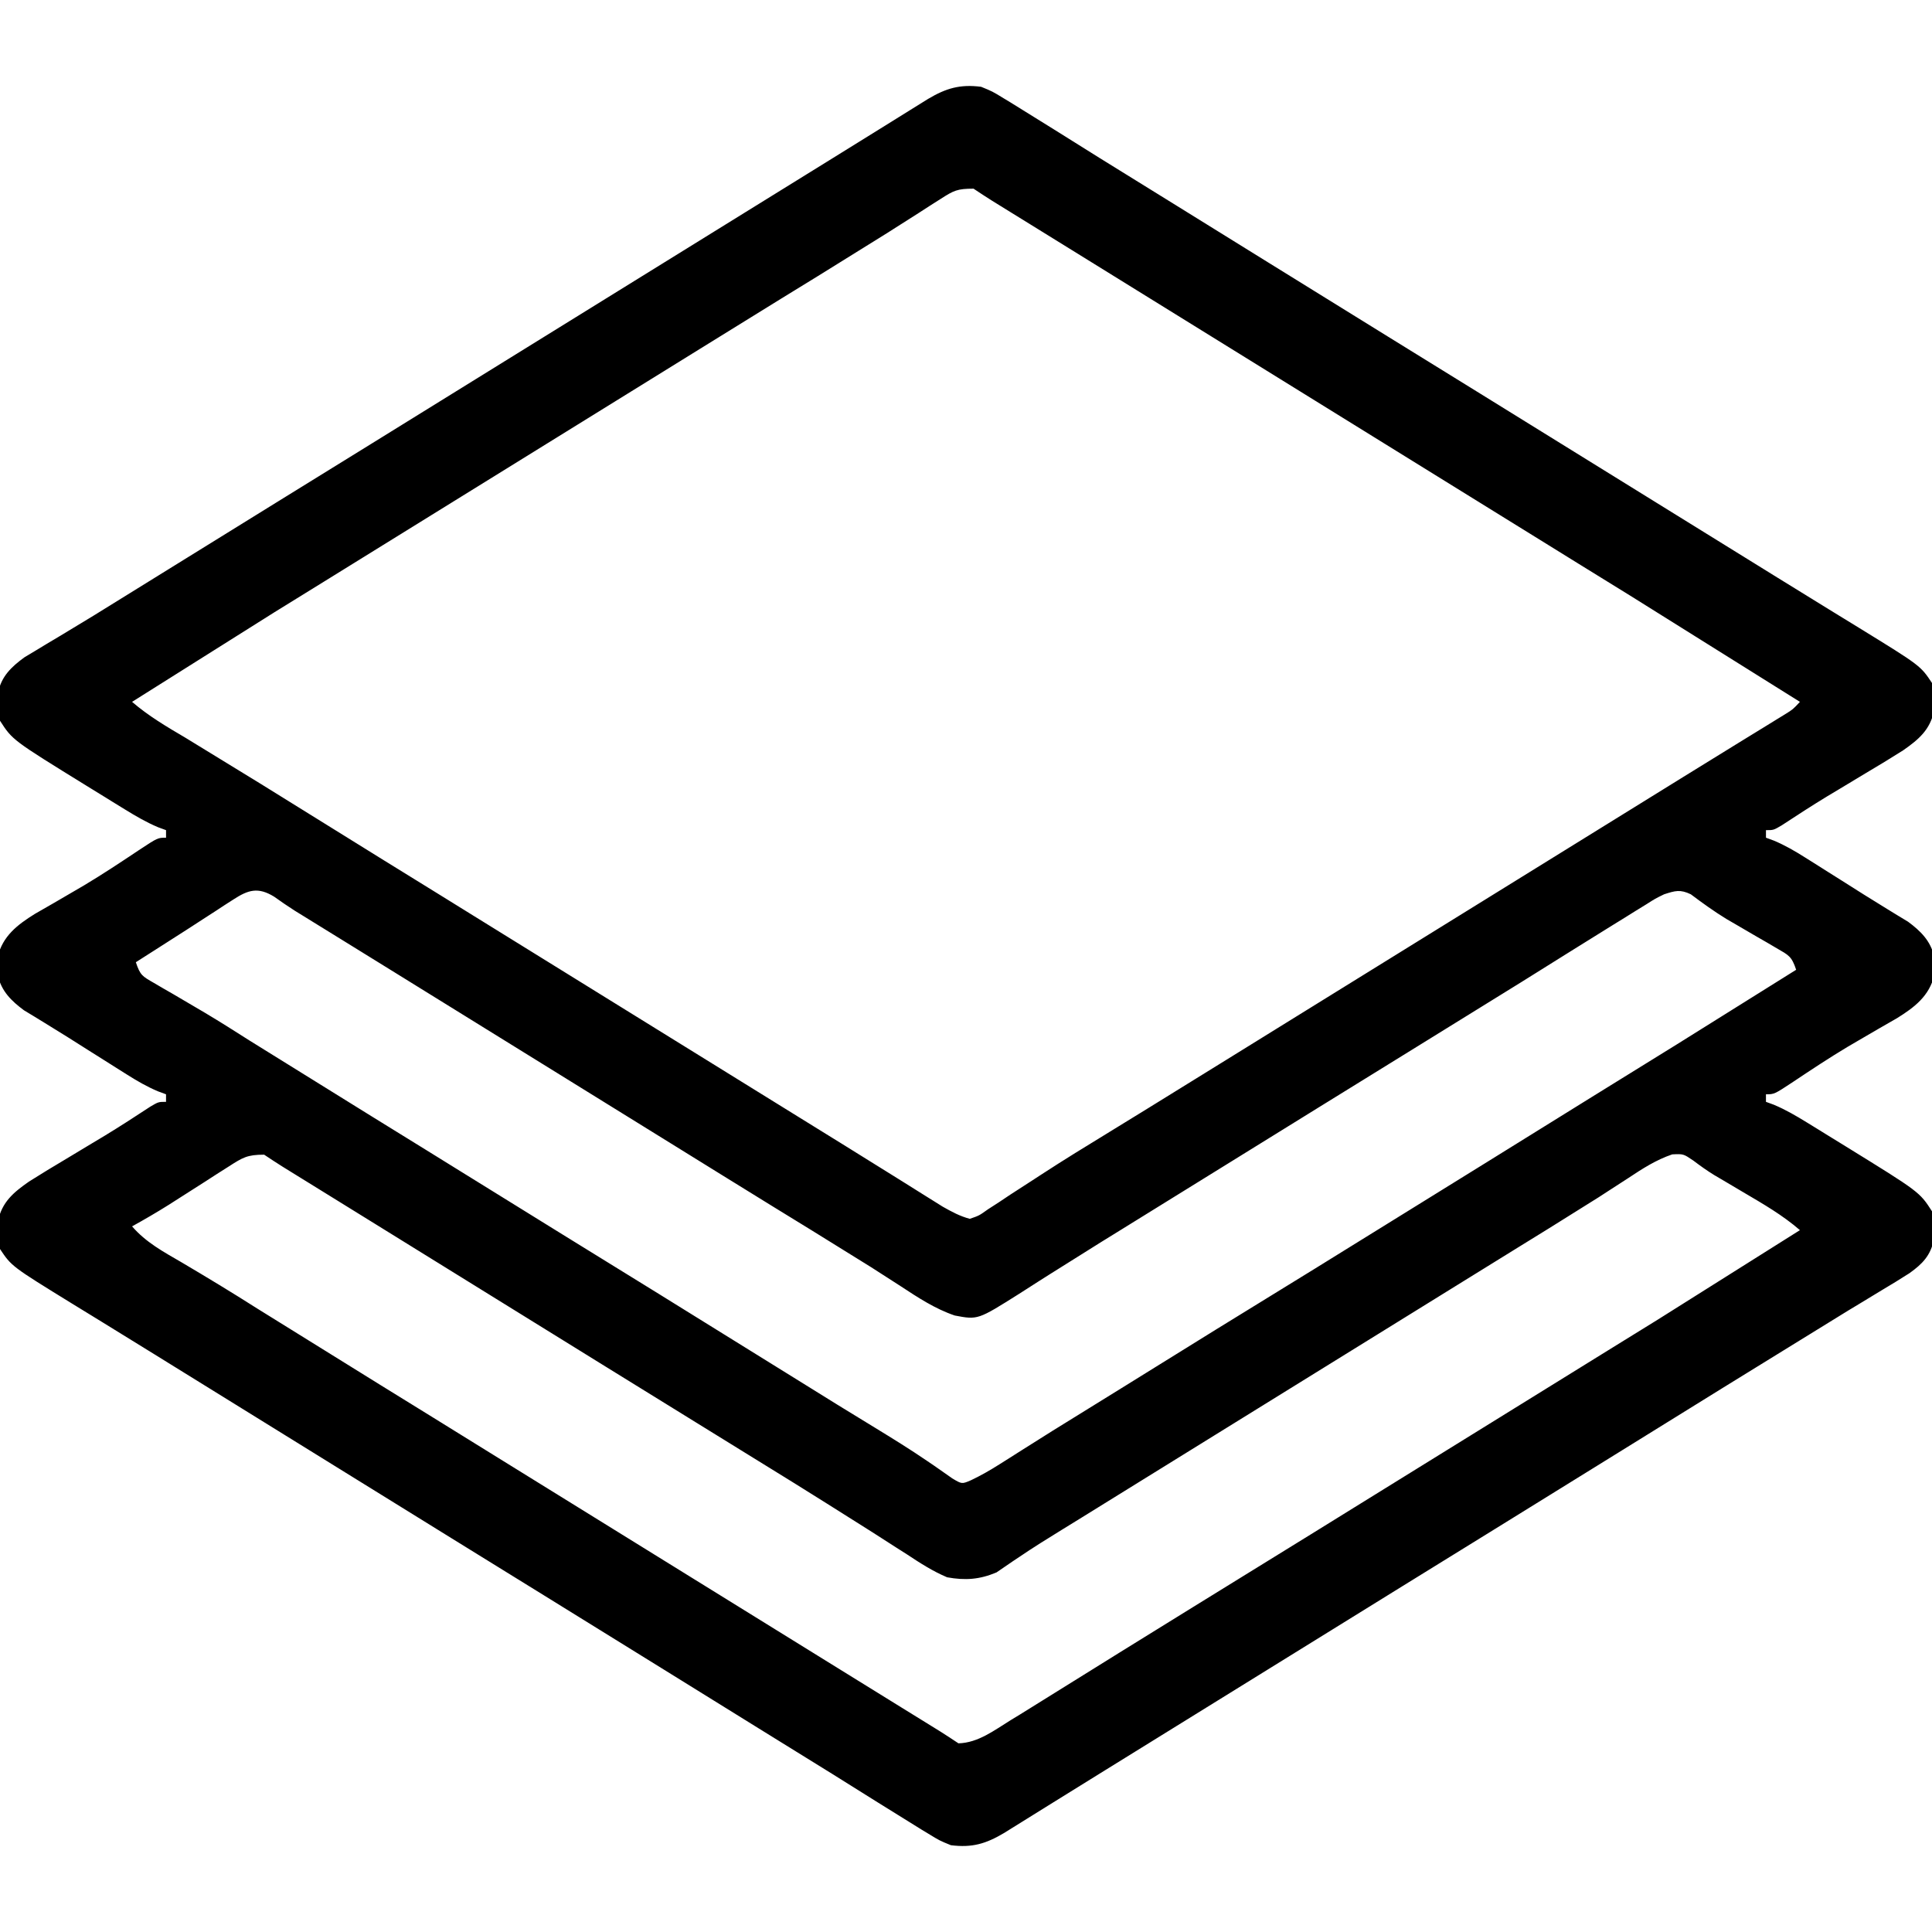
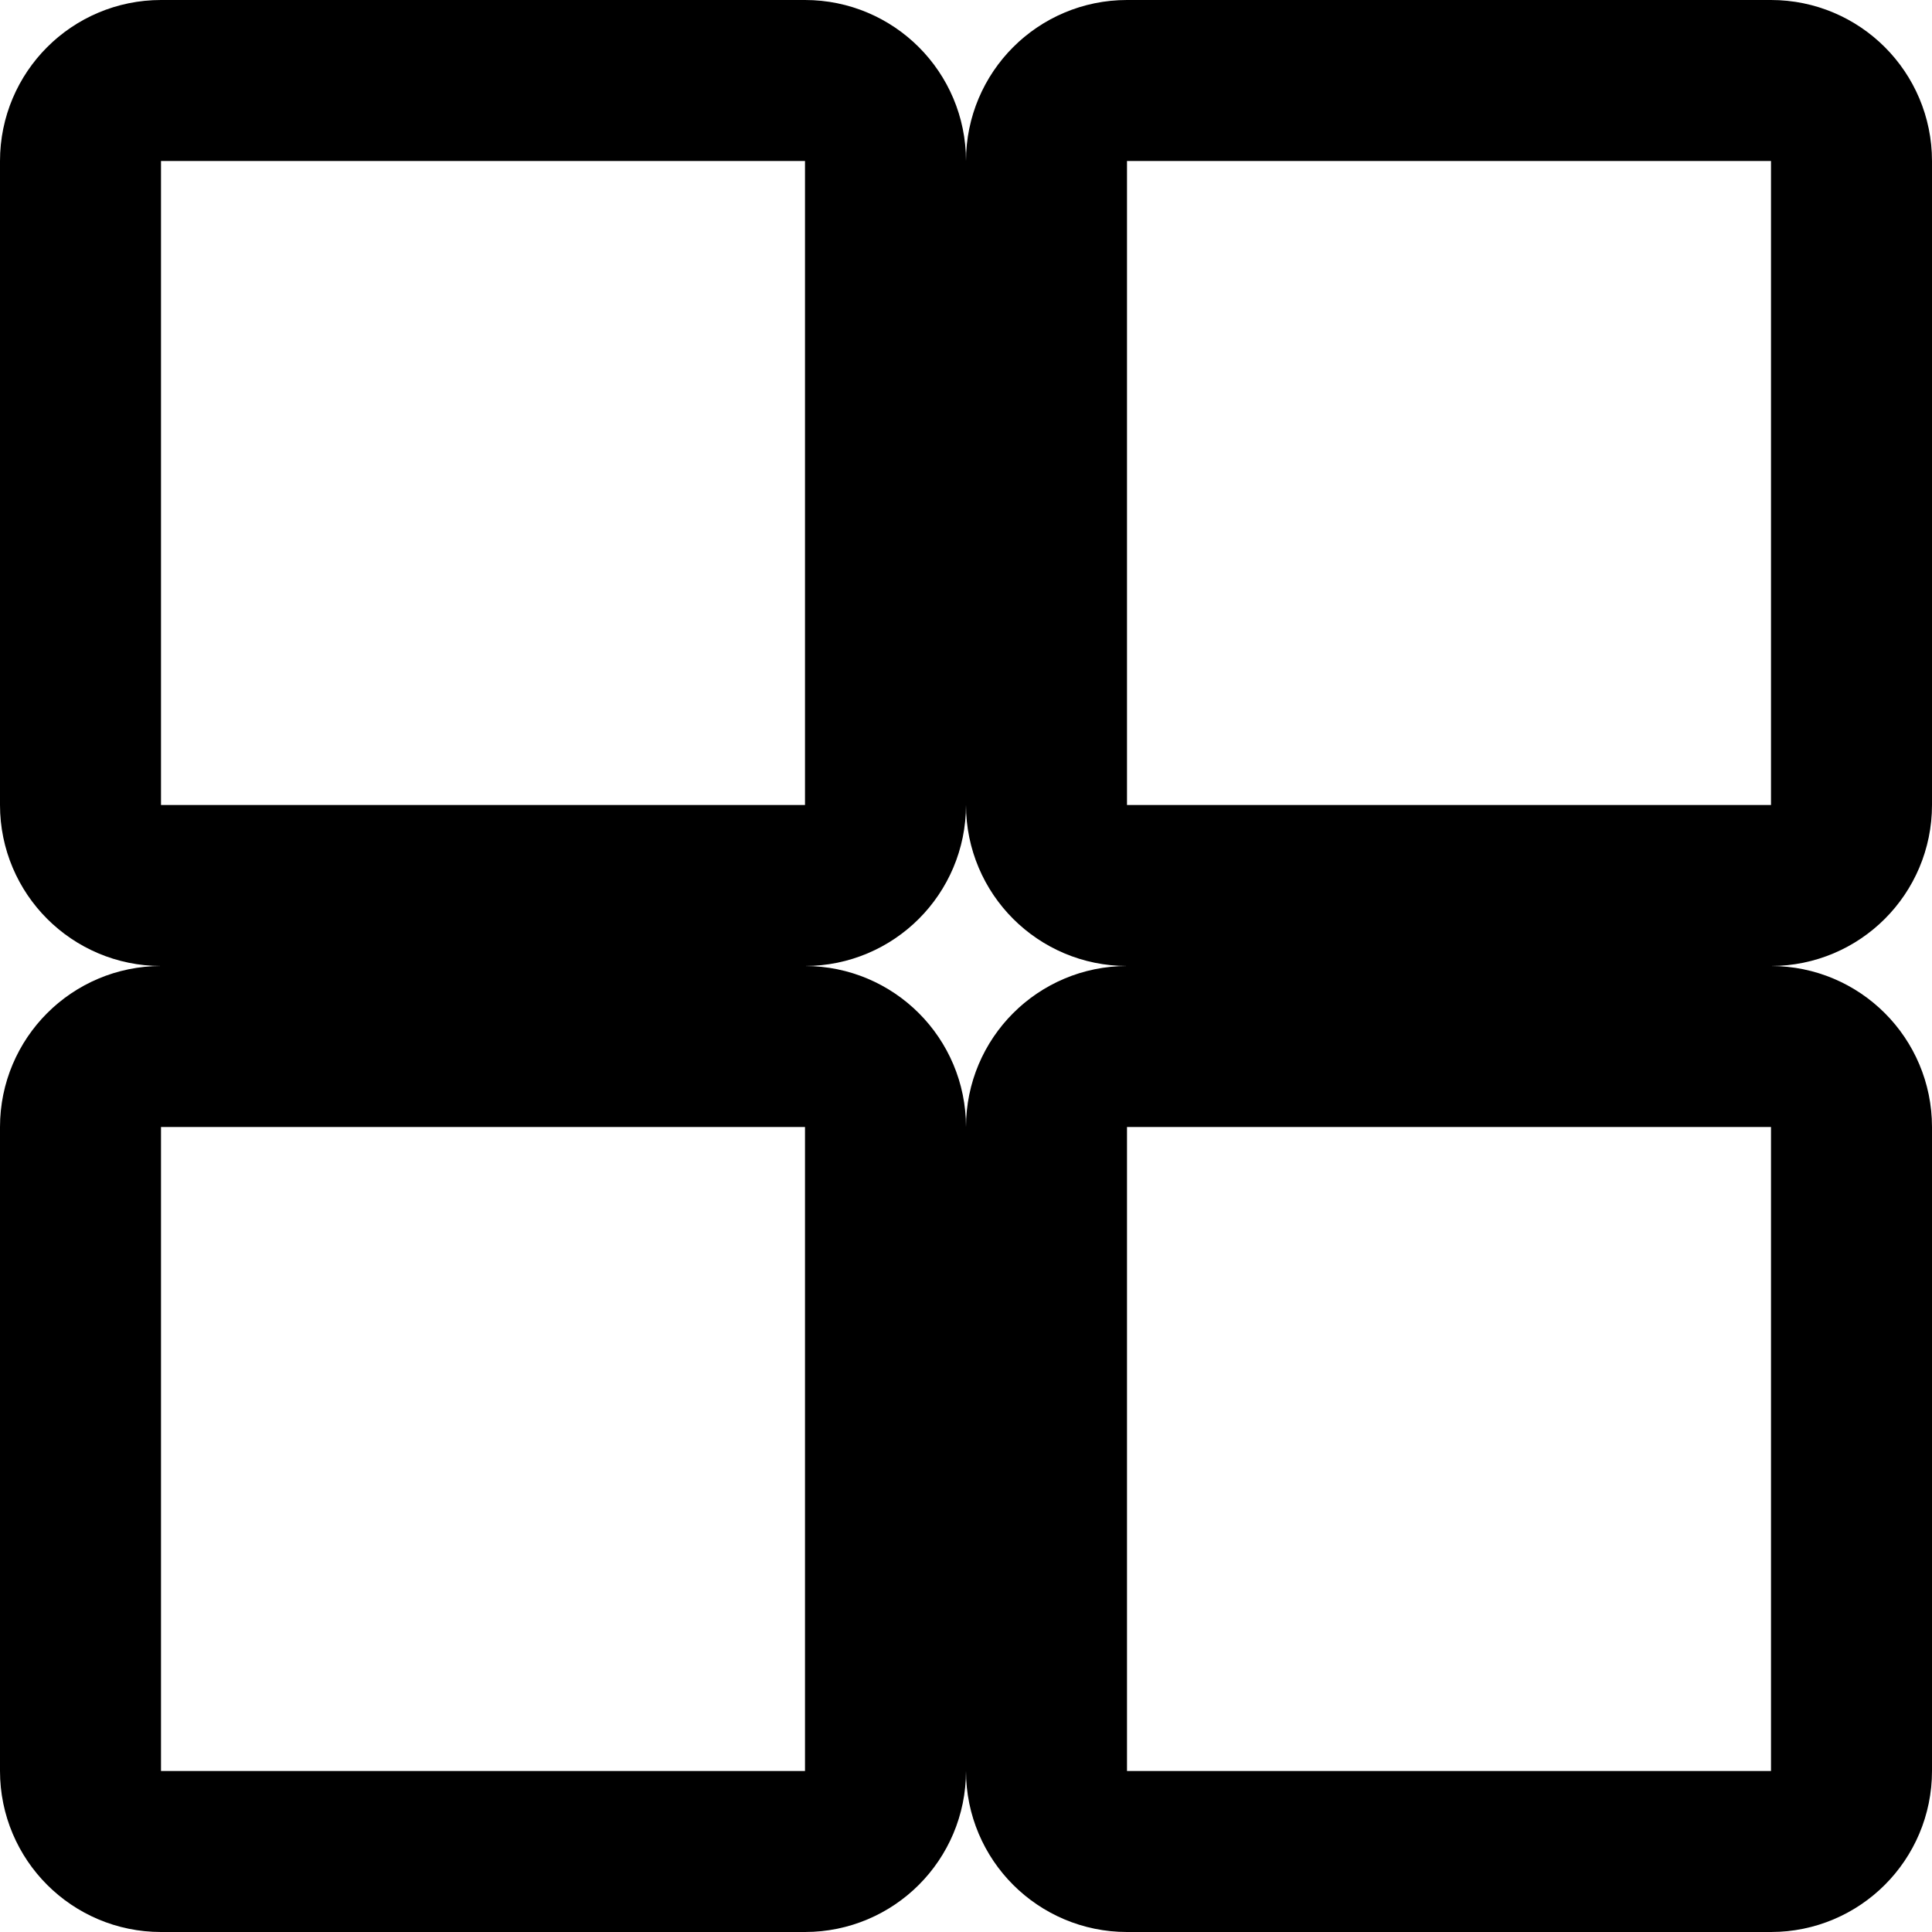
- <svg xmlns="http://www.w3.org/2000/svg" width="512" height="512">
-   <path d="M260 23c3 1.223 3 1.223 6 3.063l1.753 1.057L274 31l5.328 3.309 12.188 7.629L311 54l25 15.5 31.742 19.652 24.713 15.271L405.5 112.5l5.25 3.25 2.625 1.625 49.875 30.875 2.628 1.626 5.223 3.235 13.536 8.349 2.816 1.732 5.27 3.23c16.218 9.987 16.218 9.987 19.277 14.576.371 2.27.371 2.27.438 4.813l.121 2.52c-1.069 5.107-4.11 7.658-8.23 10.53-3.285 2.084-6.608 4.092-9.954 6.075l-6.789 4.09-3.329 1.992c-4.098 2.493-8.118 5.097-12.125 7.733C470 220 470 220 468 220v2l2.166.798c2.942 1.248 5.484 2.728 8.186 4.432l3.082 1.936 3.191 2.021 3.121 1.963 6.192 3.917 6.146 3.806 2.938 1.802 2.615 1.579c3.36 2.482 5.977 5.072 6.928 9.21l-.004 2.473.066 2.465c-1.346 5.558-5.251 8.536-9.895 11.422l-4.984 2.863-5.352 3.121-2.72 1.589c-4.924 2.945-9.702 6.115-14.473 9.3-5 3.302-5 3.302-7.206 3.302v2l2.136.784c3.099 1.315 5.822 2.9 8.688 4.665l3.369 2.072 1.743 1.081 5.187 3.193c19.58 12.087 19.58 12.087 22.877 17.205.434 2.402.434 2.402.438 4.938l.059 2.527c-.825 4.214-2.999 6.464-6.455 8.937-2.464 1.586-4.961 3.099-7.479 4.598l-5.734 3.48-2.951 1.779-13.064 8.053-20.323 12.534L428 385.5l-31.742 19.652-24.713 15.271L358.5 428.5l-5.25 3.25-52.5 32.5-2.629 1.628-5.208 3.223-13.76 8.536-2.898 1.801-5.504 3.426-2.504 1.555-2.198 1.368c-4.766 2.825-8.426 3.927-14.049 3.214-3-1.223-3-1.223-6-3.062l-1.753-1.057L238 481l-5.328-3.309-12.187-7.629L201 458l-25-15.5-31.742-19.652-24.713-15.271L106.5 399.5l-5.25-3.25-2.625-1.625L48.75 363.75l-2.628-1.626-5.223-3.235-13.536-8.349-2.816-1.732-5.27-3.23C3.059 335.589 3.059 335.589 0 331c-.371-2.27-.371-2.27-.437-4.812l-.121-2.52c1.069-5.107 4.11-7.658 8.23-10.53 3.285-2.084 6.608-4.092 9.954-6.075l6.789-4.09 3.329-1.992c4.098-2.493 8.118-5.097 12.125-7.733C42 292 42 292 44 292v-2l-2.166-.798c-2.942-1.248-5.484-2.728-8.186-4.432l-3.082-1.936-3.191-2.021-3.121-1.963-6.192-3.917-6.146-3.806-2.938-1.802-2.615-1.579c-3.36-2.482-5.977-5.072-6.928-9.21l.004-2.473-.066-2.465c1.346-5.558 5.251-8.536 9.895-11.422l4.984-2.863 5.352-3.121 2.72-1.589c4.924-2.945 9.702-6.115 14.473-9.3 5-3.302 5-3.302 7.206-3.302v-2l-2.136-.784c-3.099-1.315-5.822-2.9-8.688-4.665l-3.369-2.072-1.743-1.081-5.187-3.193C3.297 196.118 3.297 196.118 0 191c-.434-2.402-.434-2.402-.437-4.937l-.059-2.527c.835-4.267 3.513-6.817 6.956-9.333l2.774-1.663 3.141-1.904 3.375-2.01 3.516-2.127 5.414-3.276L42 152.5l31.742-19.652 24.713-15.271L111.5 109.5l5.25-3.25 94.5-58.5 2.629-1.628 5.208-3.223 13.76-8.536 2.898-1.801 5.504-3.426 2.504-1.555 2.198-1.368C250.717 23.39 254.377 22.288 260 23zm-10.727 29.719l-2.837 1.801-3.062 1.98-6.527 4.148-1.702 1.085-18.333 11.391-6.555 4.027-3.19 1.96-21.523 13.311L172.5 100.5l-5.25 3.25-76.125 47.125-5.252 3.252-13.088 8.088L35 186c4.385 3.764 9.162 6.585 14.125 9.5l20 12.25 32.727 20.314 13.96 8.623 2.566 1.59 5.077 3.146L136.5 249.5l5.25 3.25 2.625 1.625 73.504 45.503 5.211 3.223 13.723 8.536 2.885 1.801 5.465 3.426 2.494 1.555 2.182 1.368c2.412 1.355 4.48 2.492 7.162 3.214 2.468-.839 2.468-.839 4.824-2.523l2.827-1.821 3.036-2.031 6.5-4.203 1.693-1.104c6.03-3.933 12.165-7.689 18.307-11.443l6.555-4.027 3.19-1.96 21.523-13.311L338.5 272.5l5.25-3.25 97.13-60.128 5.204-3.223 13.835-8.536 2.926-1.801 5.582-3.426 2.523-1.555 2.229-1.368c1.956-1.218 1.956-1.218 3.822-3.214l-44.9-28.097-13.912-8.591-2.567-1.59-5.076-3.146L397.5 136.5l-5.25-3.25-2.625-1.625L297.75 74.75l-2.629-1.628-5.206-3.223-13.797-8.536-2.912-1.801-5.543-3.426-2.514-1.555-2.213-1.368A212.95 212.95 0 0 1 258 50c-4.305 0-5.243.479-8.727 2.719zM61.84 238.379l-2.391 1.534-2.511 1.649-2.564 1.653-5.052 3.275-9.009 5.759L36 255c1.165 3.496 1.734 3.725 4.805 5.496l2.426 1.423 2.644 1.519 5.547 3.262 2.846 1.673c4.001 2.383 7.932 4.872 11.857 7.377l32.727 20.314 13.96 8.623 2.566 1.59 5.077 3.146L133.5 317.5l15.574 9.645 25.437 15.702 31.427 19.495 15.851 9.838 1.72 1.057 8.437 5.165c4.599 2.815 9.174 5.636 13.628 8.676l1.964 1.331 4.825 3.38c2.551 1.528 2.551 1.528 5 .469 2.616-1.248 5.013-2.62 7.461-4.172l2.826-1.781 3.037-1.93 6.512-4.102 1.695-1.068L297 368l25.188-15.625 26.175-16.11 23.446-14.519L394 308l27.95-17.349 22.363-13.839L476 257c-1.198-3.593-1.972-3.864-5.156-5.707l-2.602-1.529-2.742-1.576-5.281-3.082-2.637-1.53c-3.299-2.013-6.405-4.258-9.494-6.578-2.815-1.345-4.152-.953-7.088.003-2.349 1.145-2.349 1.145-4.676 2.633l-2.72 1.669-2.917 1.823-3.075 1.897L418 251l-3.004 1.873-11.793 7.373-28.945 17.906-24.713 15.271L336.5 301.5l-5.25 3.25-31.5 19.5-2.628 1.628-5.218 3.223-13.611 8.536-2.844 1.801-5.348 3.426c-10.971 6.92-10.971 6.92-17.082 5.761-5.238-1.772-9.801-4.794-14.395-7.812l-5.031-3.234-2.719-1.748-15.75-9.768-6.691-4.109-3.286-2.018-13.96-8.623-2.566-1.59-5.077-3.146L170.5 298.5l-5.25-3.25-2.625-1.625-49.875-30.875-2.629-1.627-5.213-3.228-13.685-8.461-2.871-1.773-5.426-3.348-2.484-1.535-2.332-1.438c-1.865-1.184-3.66-2.428-5.458-3.71-4.278-2.627-6.876-1.808-10.812.75zm-1.234 70.762l-3.146 1.996-3.271 2.113-6.395 4.078-3.03 1.936c-3.205 2.014-6.452 3.904-9.763 5.736 3.681 4.253 8.262 6.709 13.063 9.5 6.752 3.987 13.45 8.035 20.063 12.25l32.727 20.314 13.96 8.623 2.566 1.59 5.077 3.146L135.5 388.5l5.25 3.25 2.625 1.625 70.875 43.875 2.629 1.628 5.206 3.223 13.797 8.536 2.912 1.801 5.543 3.426 2.514 1.555 2.213 1.368A212.95 212.95 0 0 1 254 462c5.215-.133 9.513-3.469 13.813-6.125l2.648-1.612 26.254-16.333 19.473-12.055 31.268-19.298L360.5 398.5l5.25-3.25 55.125-34.125 5.252-3.252 13.088-8.088L477 326c-4.601-3.979-9.716-6.927-14.937-10l-5.277-3.125-2.519-1.48c-1.936-1.192-3.711-2.461-5.52-3.832-2.631-1.782-2.631-1.782-5.586-1.641-4.363 1.488-7.895 3.79-11.723 6.328l-5.105 3.301-2.662 1.729-13.045 8.158-5.305 3.277-2.663 1.644L389.5 338.5l-5.25 3.25-2.625 1.625-70.875 43.875-2.627 1.626-5.23 3.238-16.177 10.018-5.379 3.316c-3.775 2.321-7.527 4.654-11.192 7.146l-1.736 1.153-4.326 2.96c-4.501 1.888-8.278 2.16-13.082 1.293-3.824-1.611-7.172-3.775-10.625-6.062l-3.007-1.911-6.25-4.013-11.978-7.552-8.961-5.603-25.922-16.012-24.713-15.271L146.5 353.5l-5.25-3.25-2.625-1.625-28.875-17.875-2.629-1.628-5.206-3.223-13.797-8.536-2.912-1.801-5.543-3.426-2.514-1.555-2.213-1.368A212.95 212.95 0 0 1 70 306c-4.503 0-5.691.765-9.395 3.141z" />
+ <svg xmlns="http://www.w3.org/2000/svg" viewBox="0 0 24 24" fill="none" stroke="currentColor" stroke-width="2" stroke-linecap="round" stroke-linejoin="round">
+   <rect x="1" y="1" width="10" height="10" rx="1" />
+   <rect x="13" y="1" width="10" height="10" rx="1" />
+   <rect x="1" y="13" width="10" height="10" rx="1" />
+   <rect x="13" y="13" width="10" height="10" rx="1" />
</svg>
